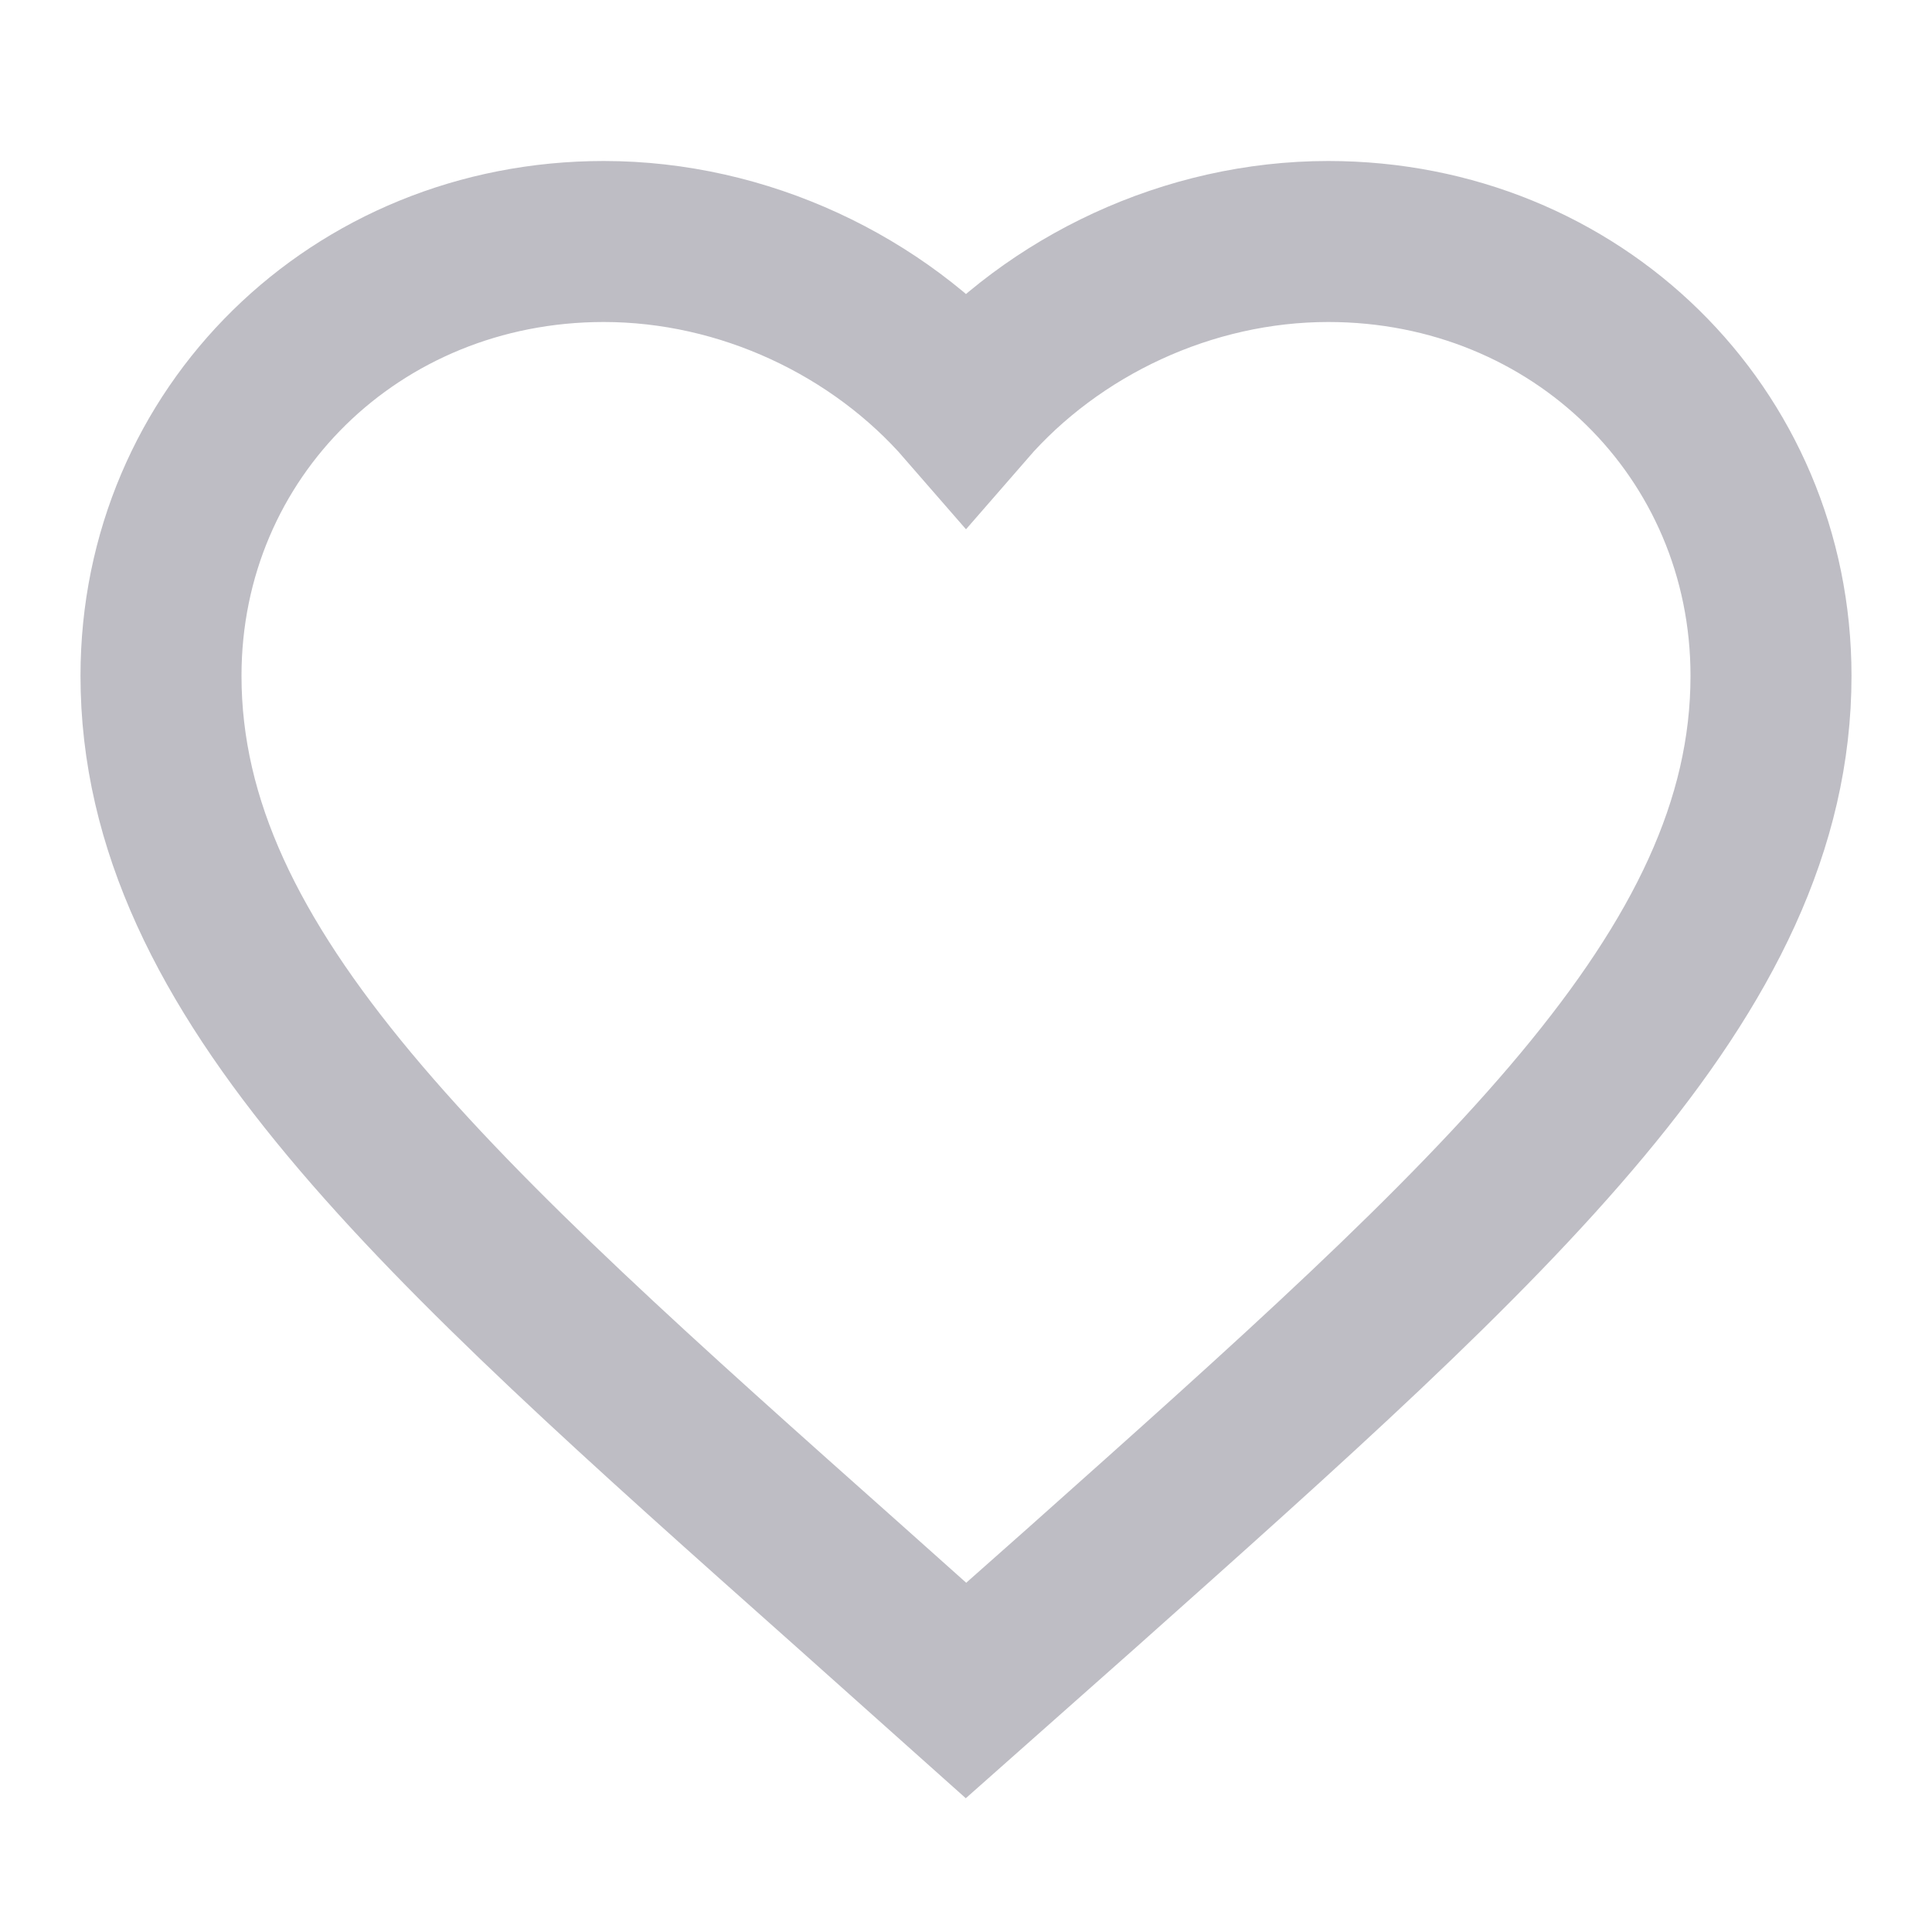
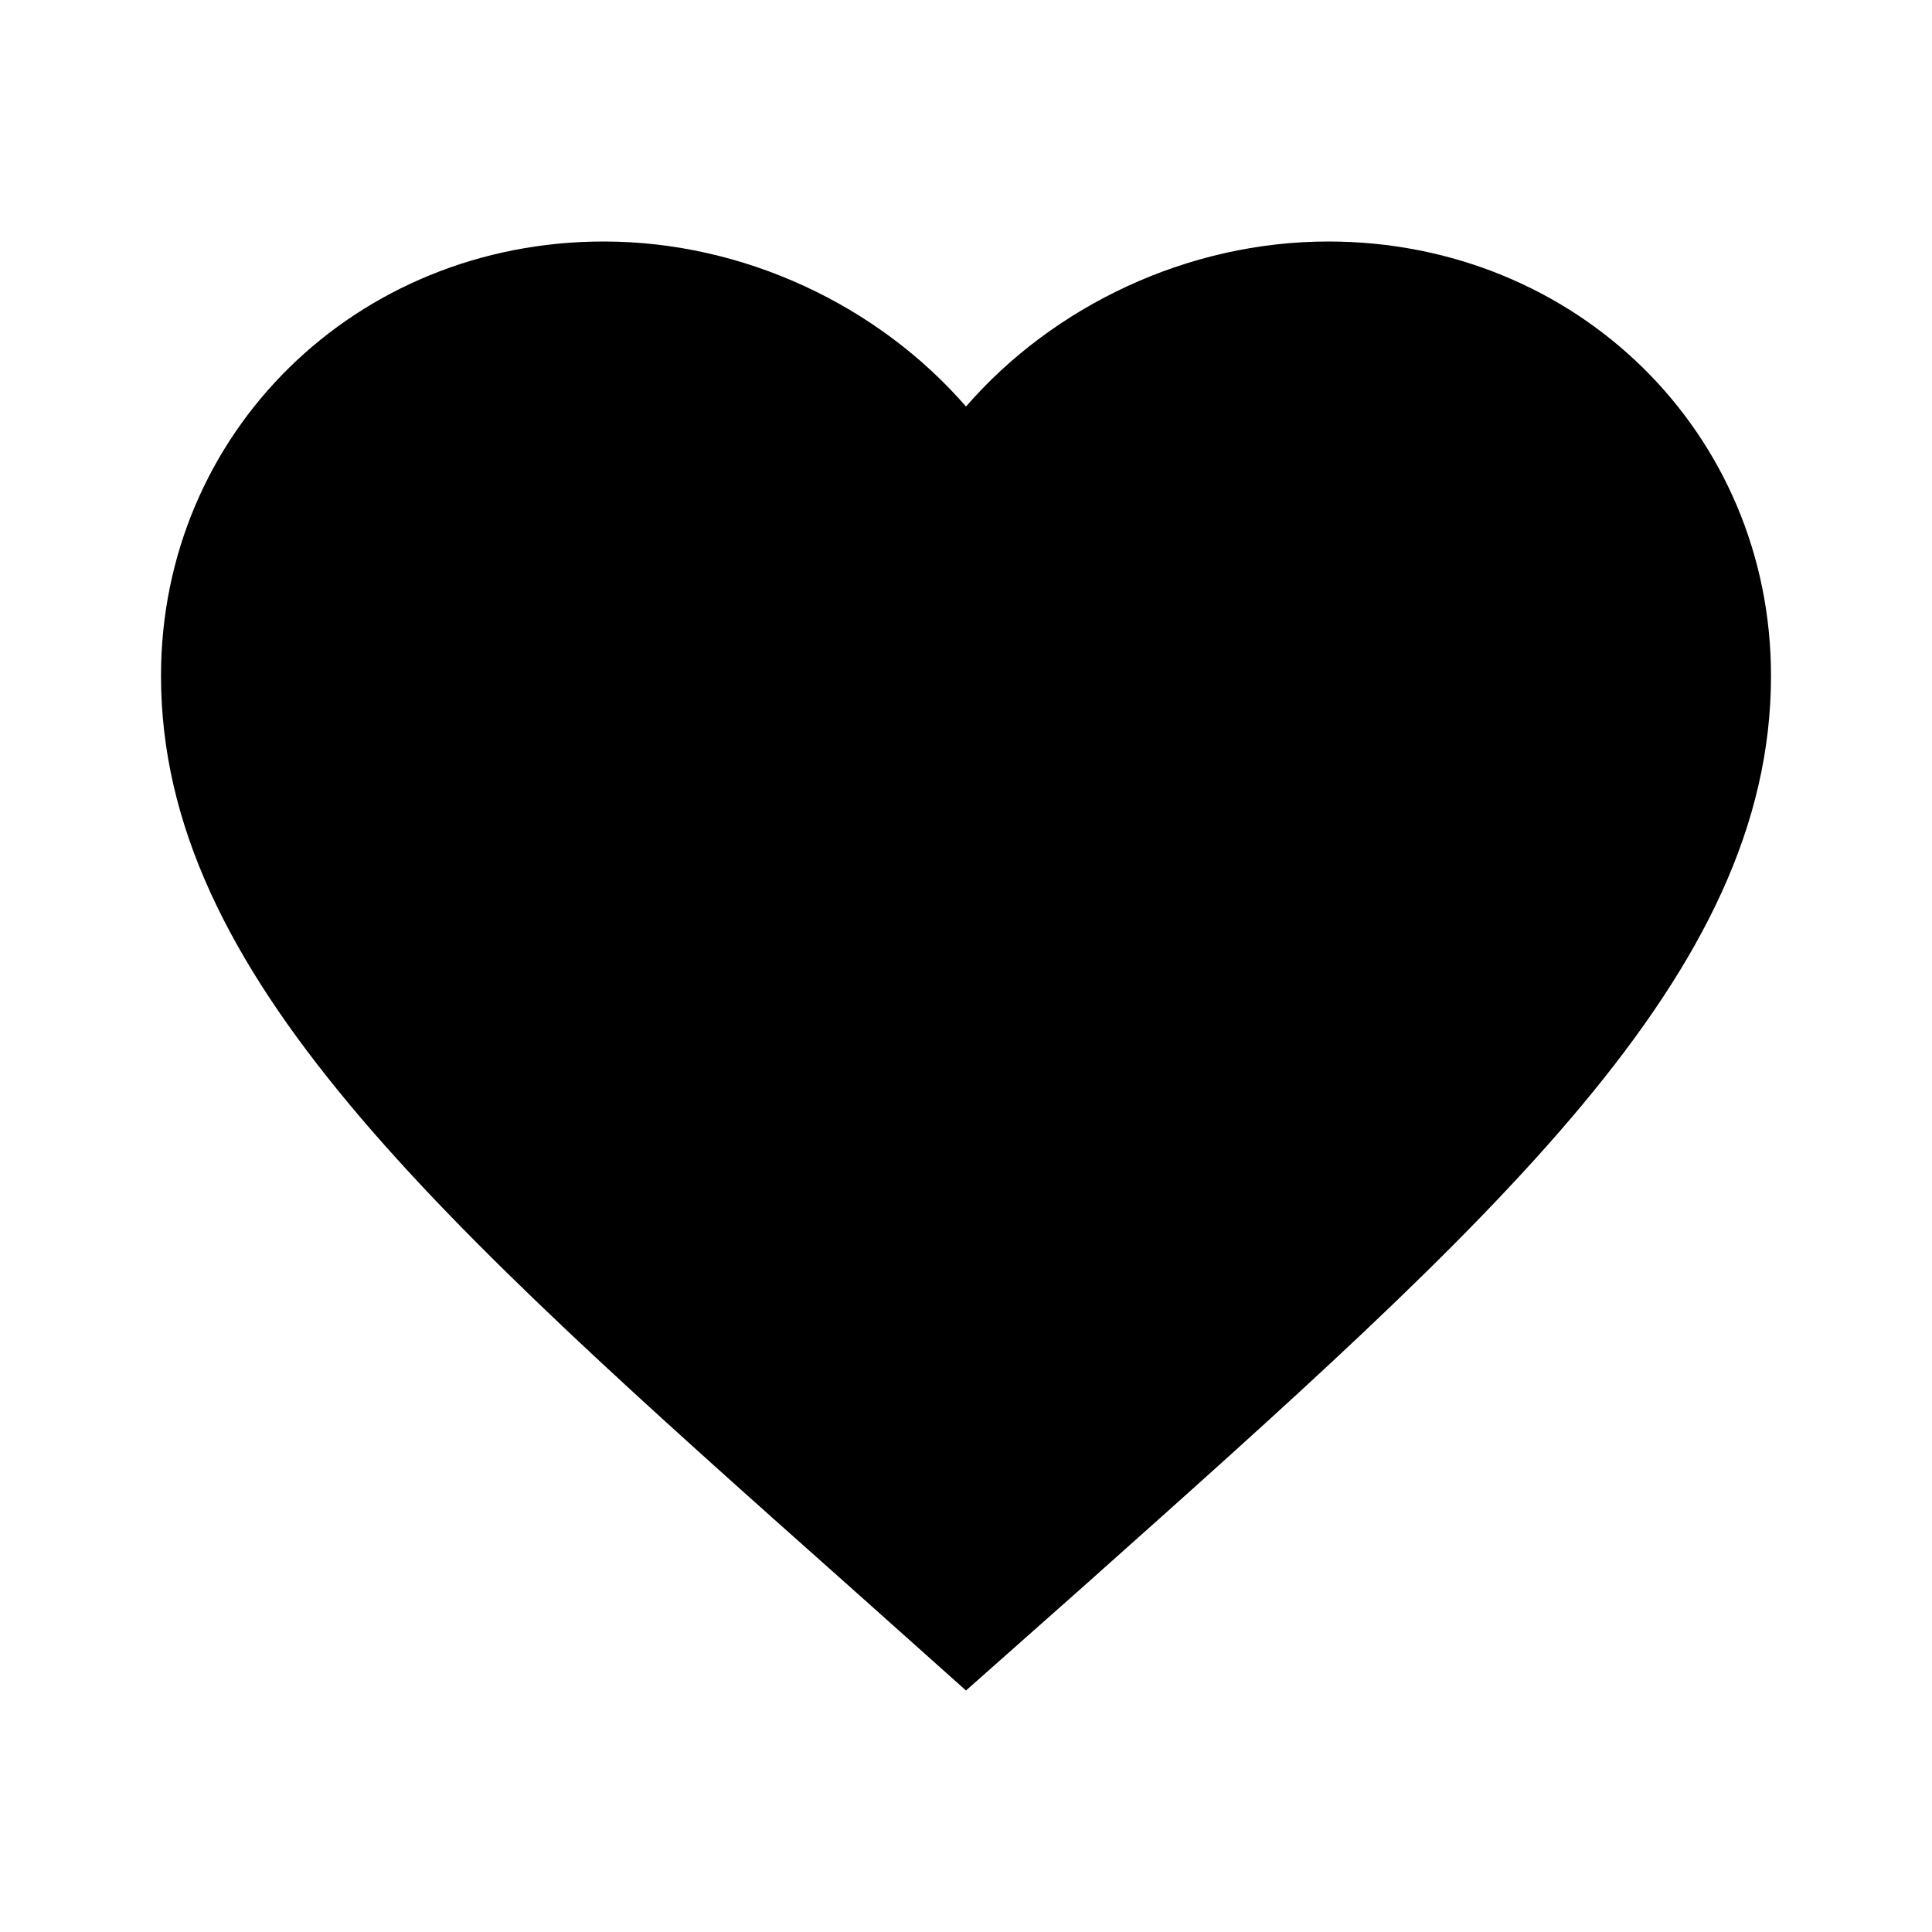
- <svg xmlns="http://www.w3.org/2000/svg" width="24" height="24" viewBox="0 0 24 24" fill="none">
-   <path d="M12 21L10.55 19.705C5.4 15.124 2 12.103 2 8.395C2 5.374 4.42 3 7.5 3C9.24 3 10.91 3.795 12 5.05C13.09 3.795 14.76 3 16.5 3C19.58 3 22 5.374 22 8.395C22 12.103 18.6 15.124 13.45 19.715L12 21Z" stroke="#BEBDC4" stroke-width="2" />
+ <svg xmlns="http://www.w3.org/2000/svg" width="24" height="24" viewBox="0 0 24 24" fill="current">
+   <path d="M12 21L10.55 19.705C5.4 15.124 2 12.103 2 8.395C2 5.374 4.42 3 7.5 3C9.24 3 10.91 3.795 12 5.05C13.09 3.795 14.76 3 16.5 3C19.58 3 22 5.374 22 8.395C22 12.103 18.6 15.124 13.45 19.715L12 21Z" stroke="current" stroke-width="2" />
</svg>
